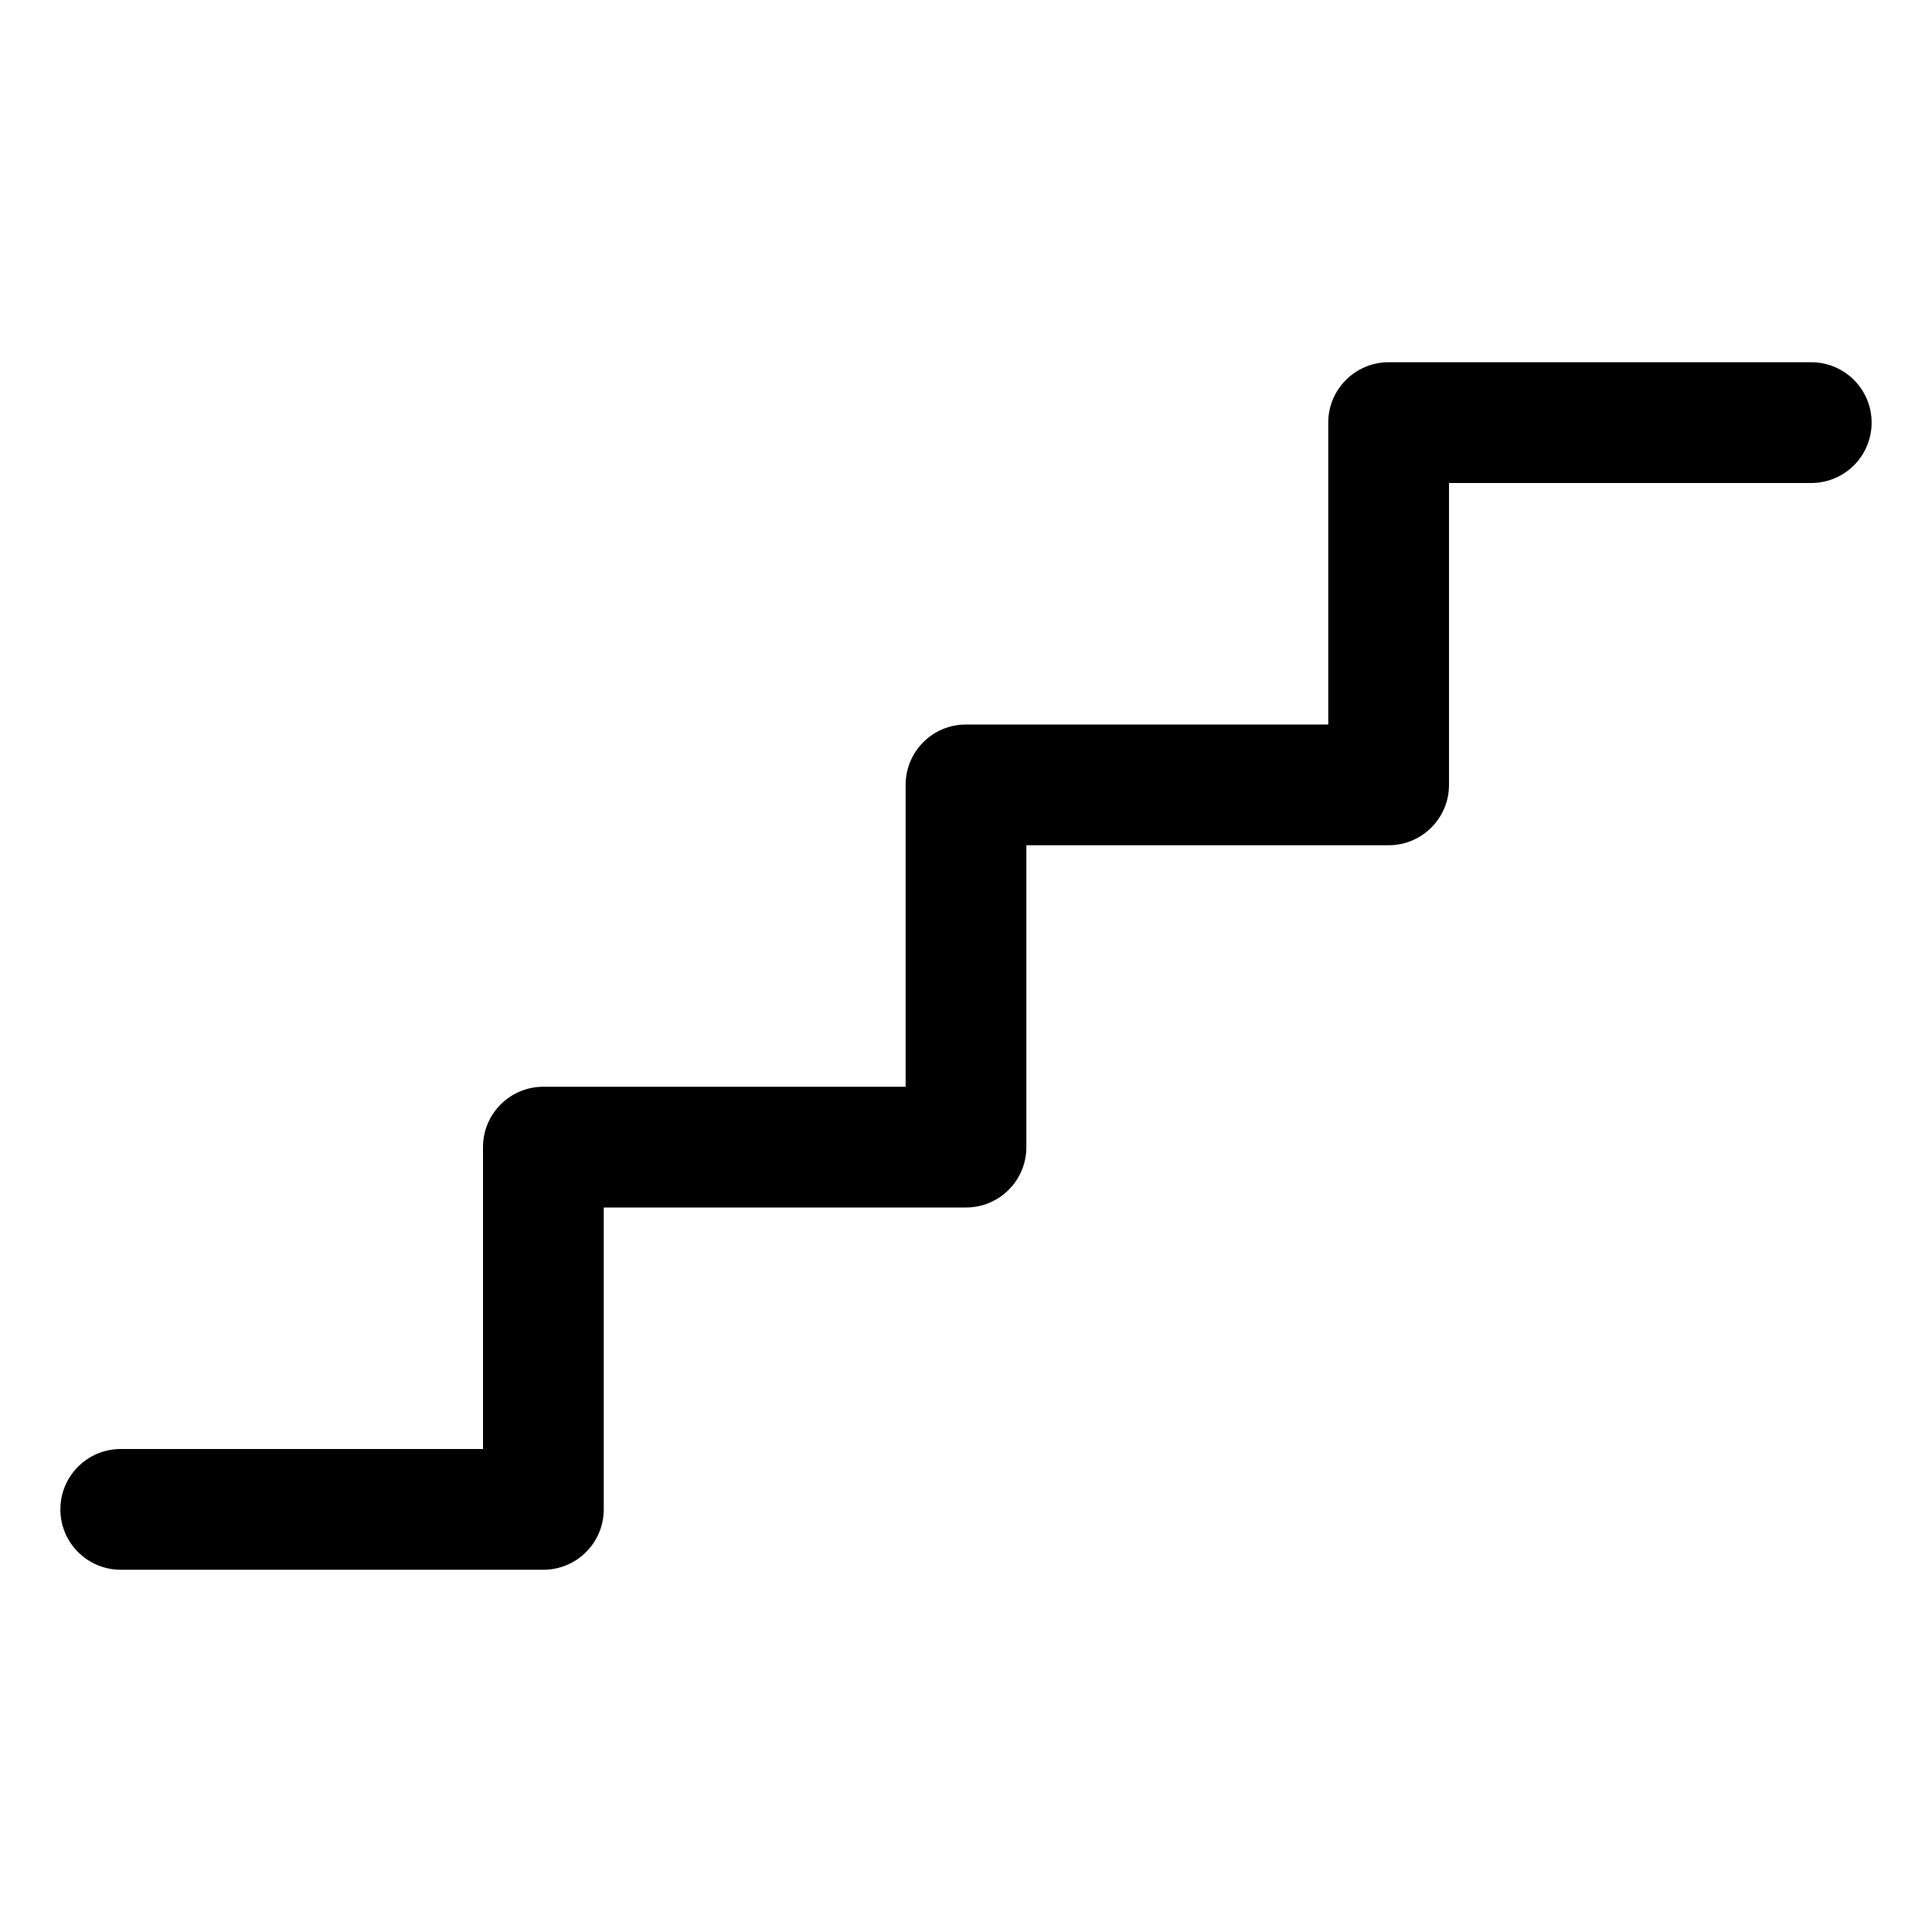
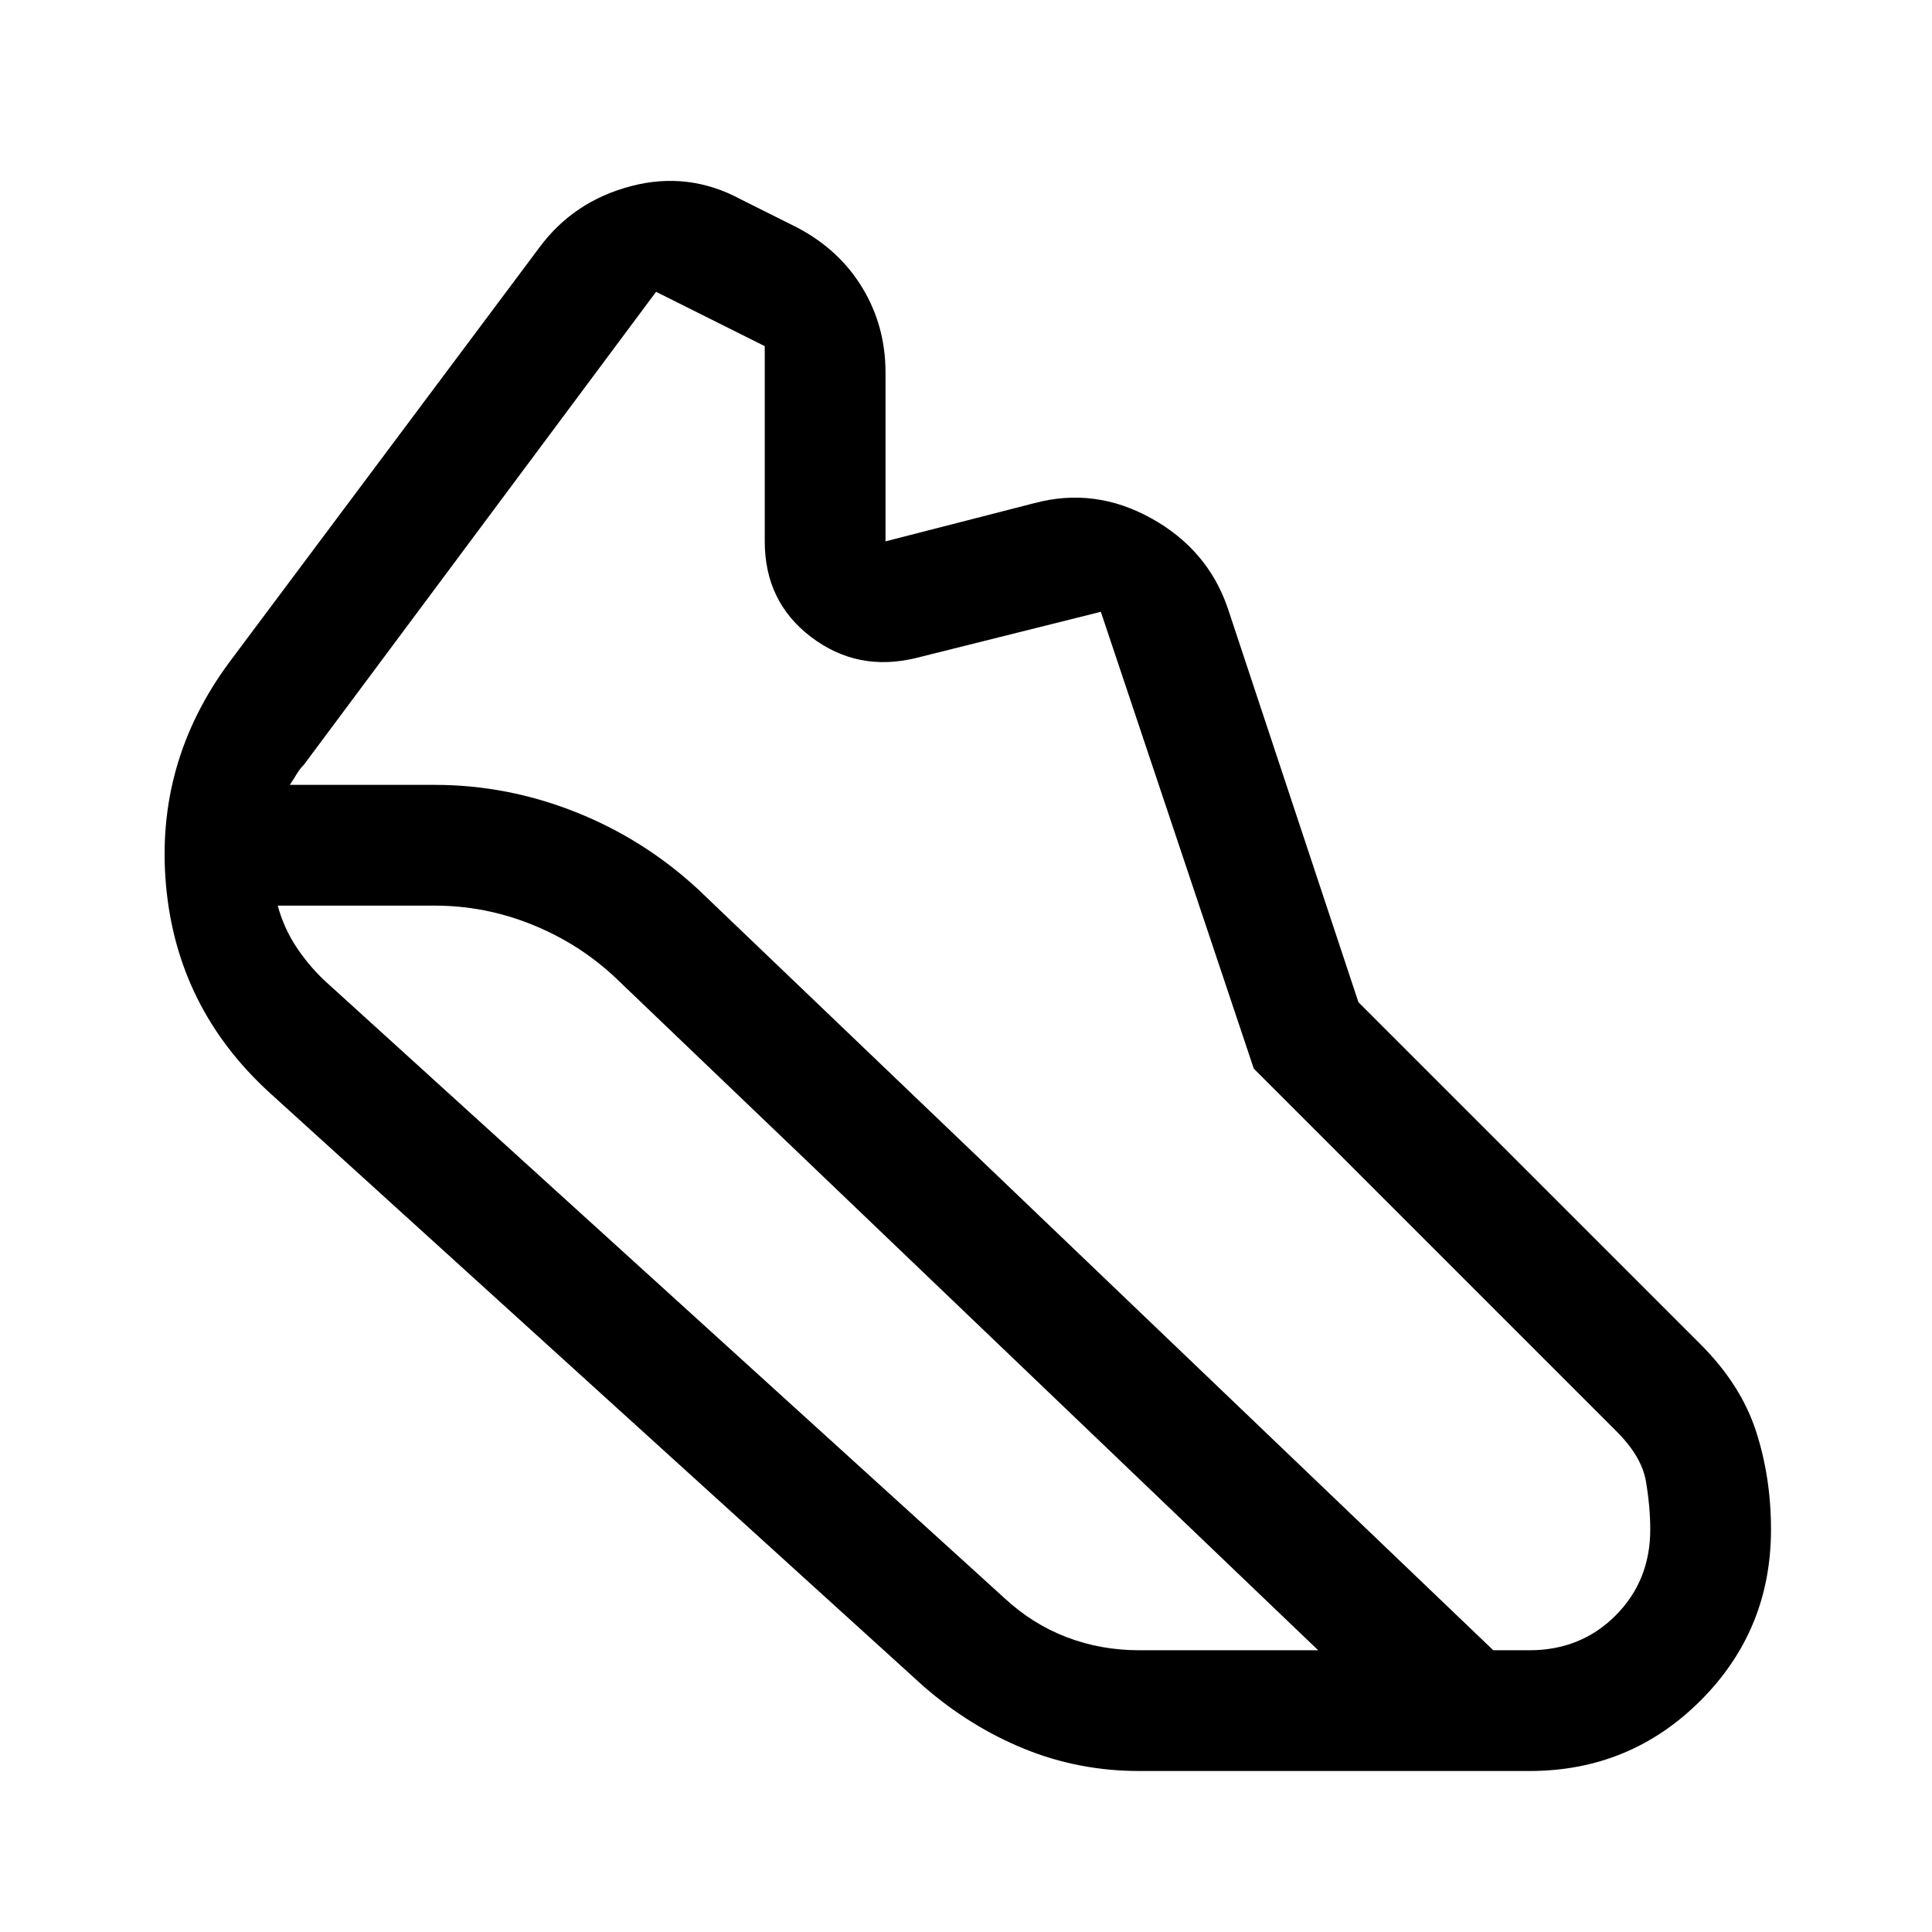
- <svg xmlns="http://www.w3.org/2000/svg" viewBox="0 0 256 256" fill="currentColor">
-   <path d="M248,56a8,8,0,0,1-8,8H192v40a8,8,0,0,1-8,8H136v40a8,8,0,0,1-8,8H80v40a8,8,0,0,1-8,8H16a8,8,0,0,1,0-16H64V152a8,8,0,0,1,8-8h48V104a8,8,0,0,1,8-8h48V56a8,8,0,0,1,8-8h56A8,8,0,0,1,248,56Z" />
+ <svg xmlns="http://www.w3.org/2000/svg" width="48" height="48" viewBox="0 -960 960 960">
+   <path d="M216-570q36 0 70 13.5t61 38.5l395 378h18q25.5 0 42.75-17.25T820-200q0-11.2-2.12-23.8-2.13-12.6-14.88-25.2L623-429l-76-227-92 23q-29 7-52-10.5T380-691v-97l-54-27-175 235q-2 2-3.5 4.5T144-570h72Zm0 60h-78q3 11 9 20.18 6 9.17 14 16.82l338 307q14 13 31 19.5t36 6.5h89L306-474q-18-17-41.45-26.5Q241.09-510 216-510ZM566-80q-30 0-57-11t-50-31L134-417q-46-42-51.5-103T114-631l154-206q17-23 45.5-30.5T368-861l28 14q21 11 32.5 30t11.5 42v84l74-19q30-8 58 7.5t38 44.5l65 196 170 170q20 20 27.5 43t7.5 49q0 50-35 85t-85 35H566Z" />
</svg>
